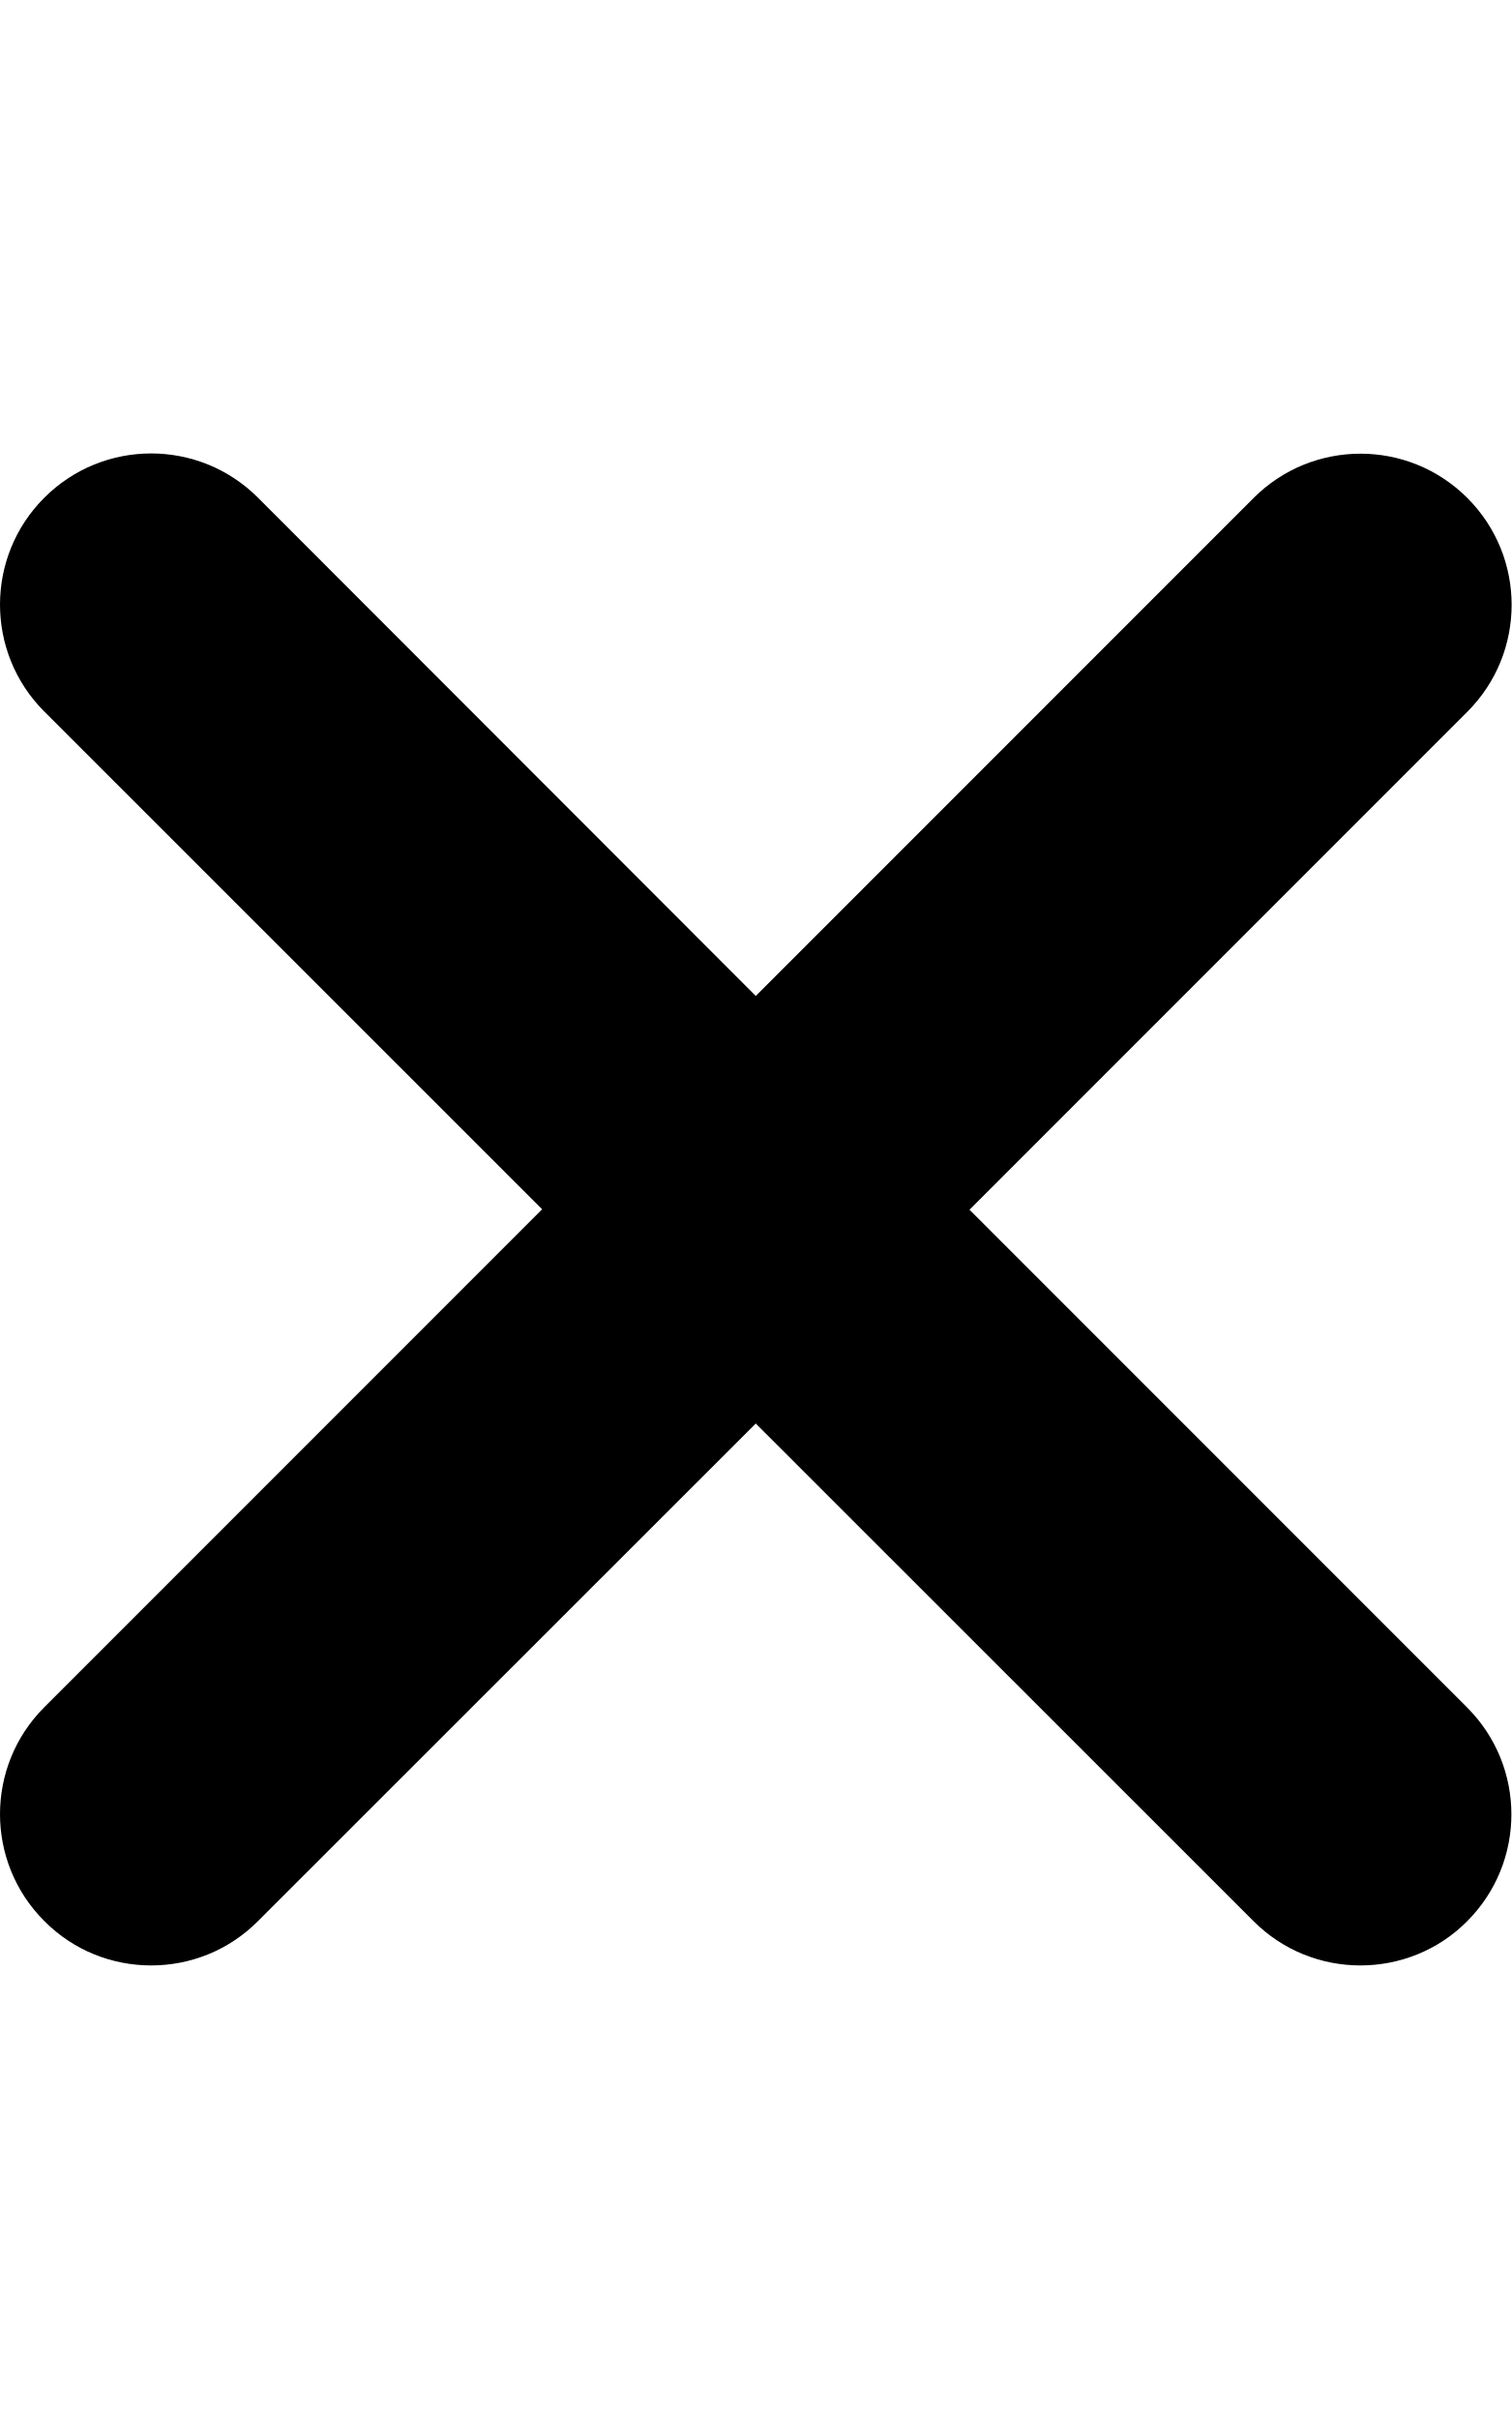
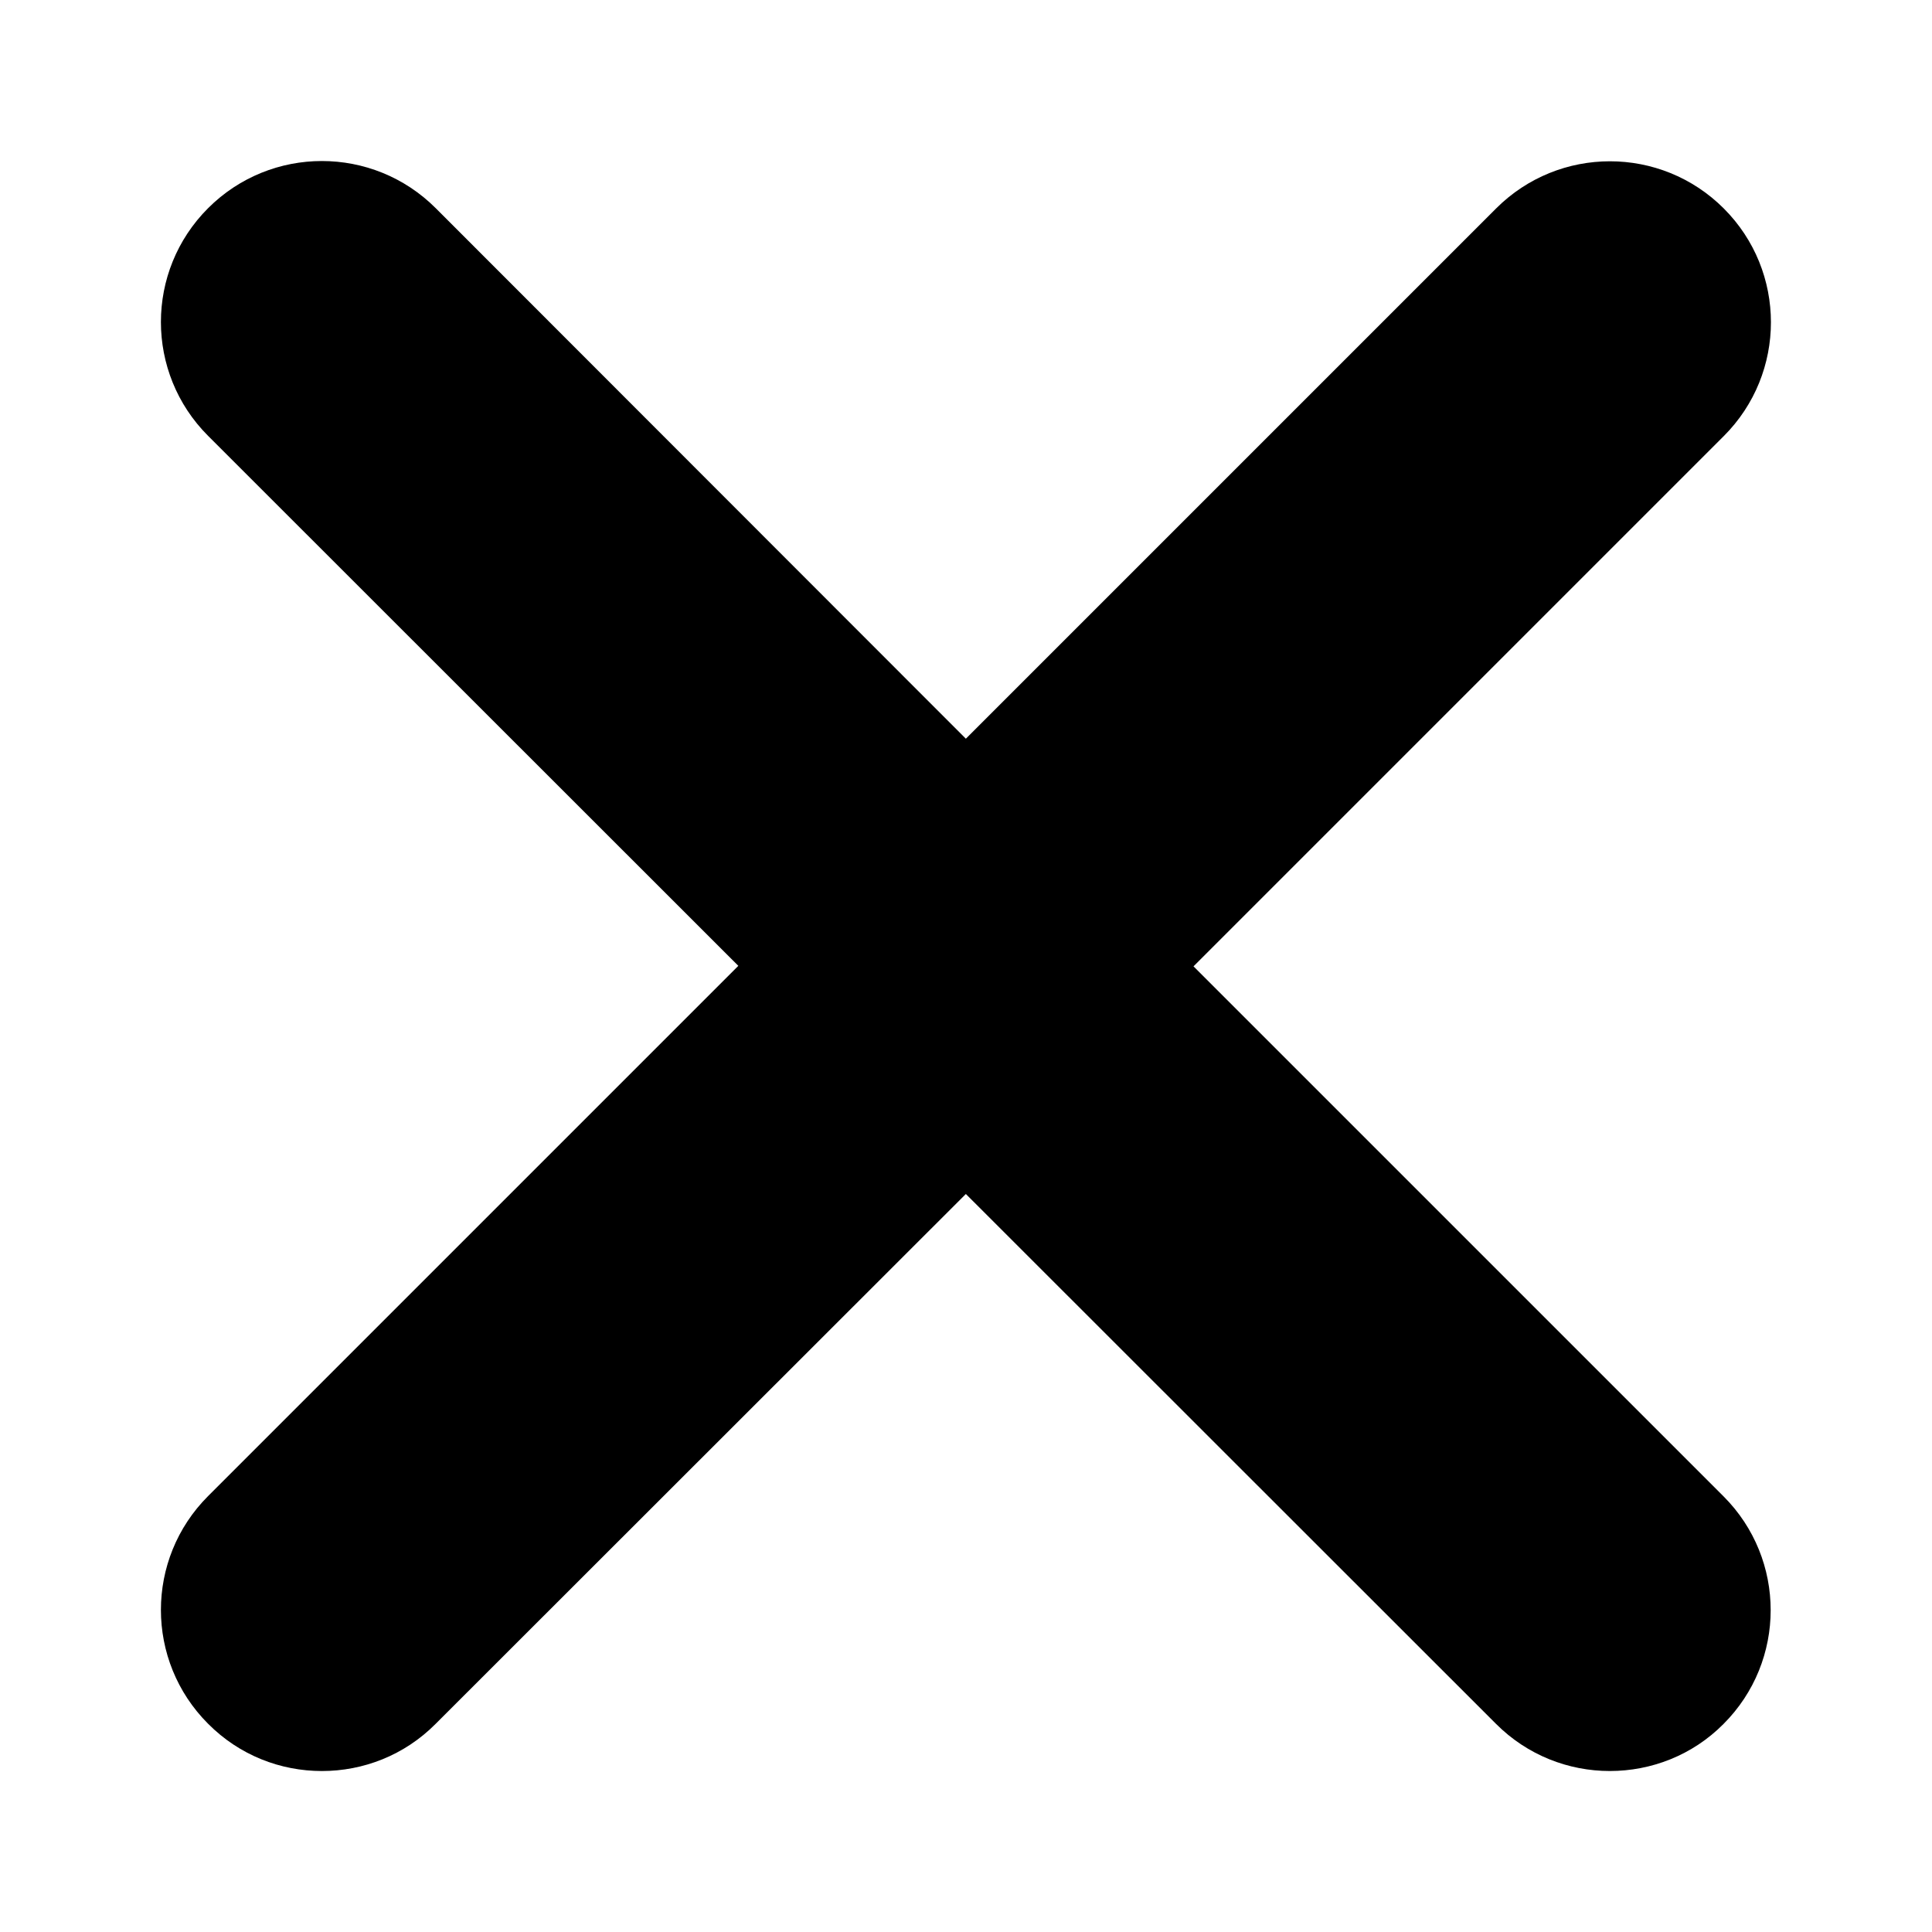
- <svg xmlns="http://www.w3.org/2000/svg" viewBox="0 0 320 512">
-   <path d="M310.6 361.4c12.5 12.5 12.5 32.75 0 45.25C304.4 412.9 296.2 416 288 416s-16.38-3.125-22.62-9.375L160 301.3L54.63 406.6C48.38 412.9 40.19 416 32 416S15.63 412.9 9.375 406.6c-12.5-12.5-12.5-32.75 0-45.25l105.4-105.4L9.375 150.6c-12.5-12.5-12.5-32.75 0-45.25s32.75-12.5 45.25 0L160 210.8l105.4-105.4c12.5-12.5 32.75-12.5 45.25 0s12.5 32.75 0 45.25l-105.4 105.4L310.6 361.4z" />
+ <svg xmlns="http://www.w3.org/2000/svg" width="120" height="120" version="1.1" viewBox="0 0 120 120">
+   <path d="m107.05 92.939c3.906 3.906 3.906 10.234 0 14.14-1.937 1.953-4.5 2.922-7.062 2.922-2.562 0-5.118-0.976-7.068-2.929l-32.929-32.911-32.926 32.904c-1.953 1.969-4.512 2.937-7.071 2.937-2.559 0-5.115-0.969-7.07-2.937-3.906-3.906-3.906-10.234 0-14.14l32.935-32.935-32.935-32.919c-3.906-3.906-3.906-10.234 0-14.14 3.906-3.906 10.234-3.906 14.14 0l32.927 32.951 32.935-32.935c3.906-3.906 10.234-3.906 14.14 0 3.906 3.906 3.906 10.234 0 14.14l-32.935 32.935z" stroke-width=".312" />
</svg>
